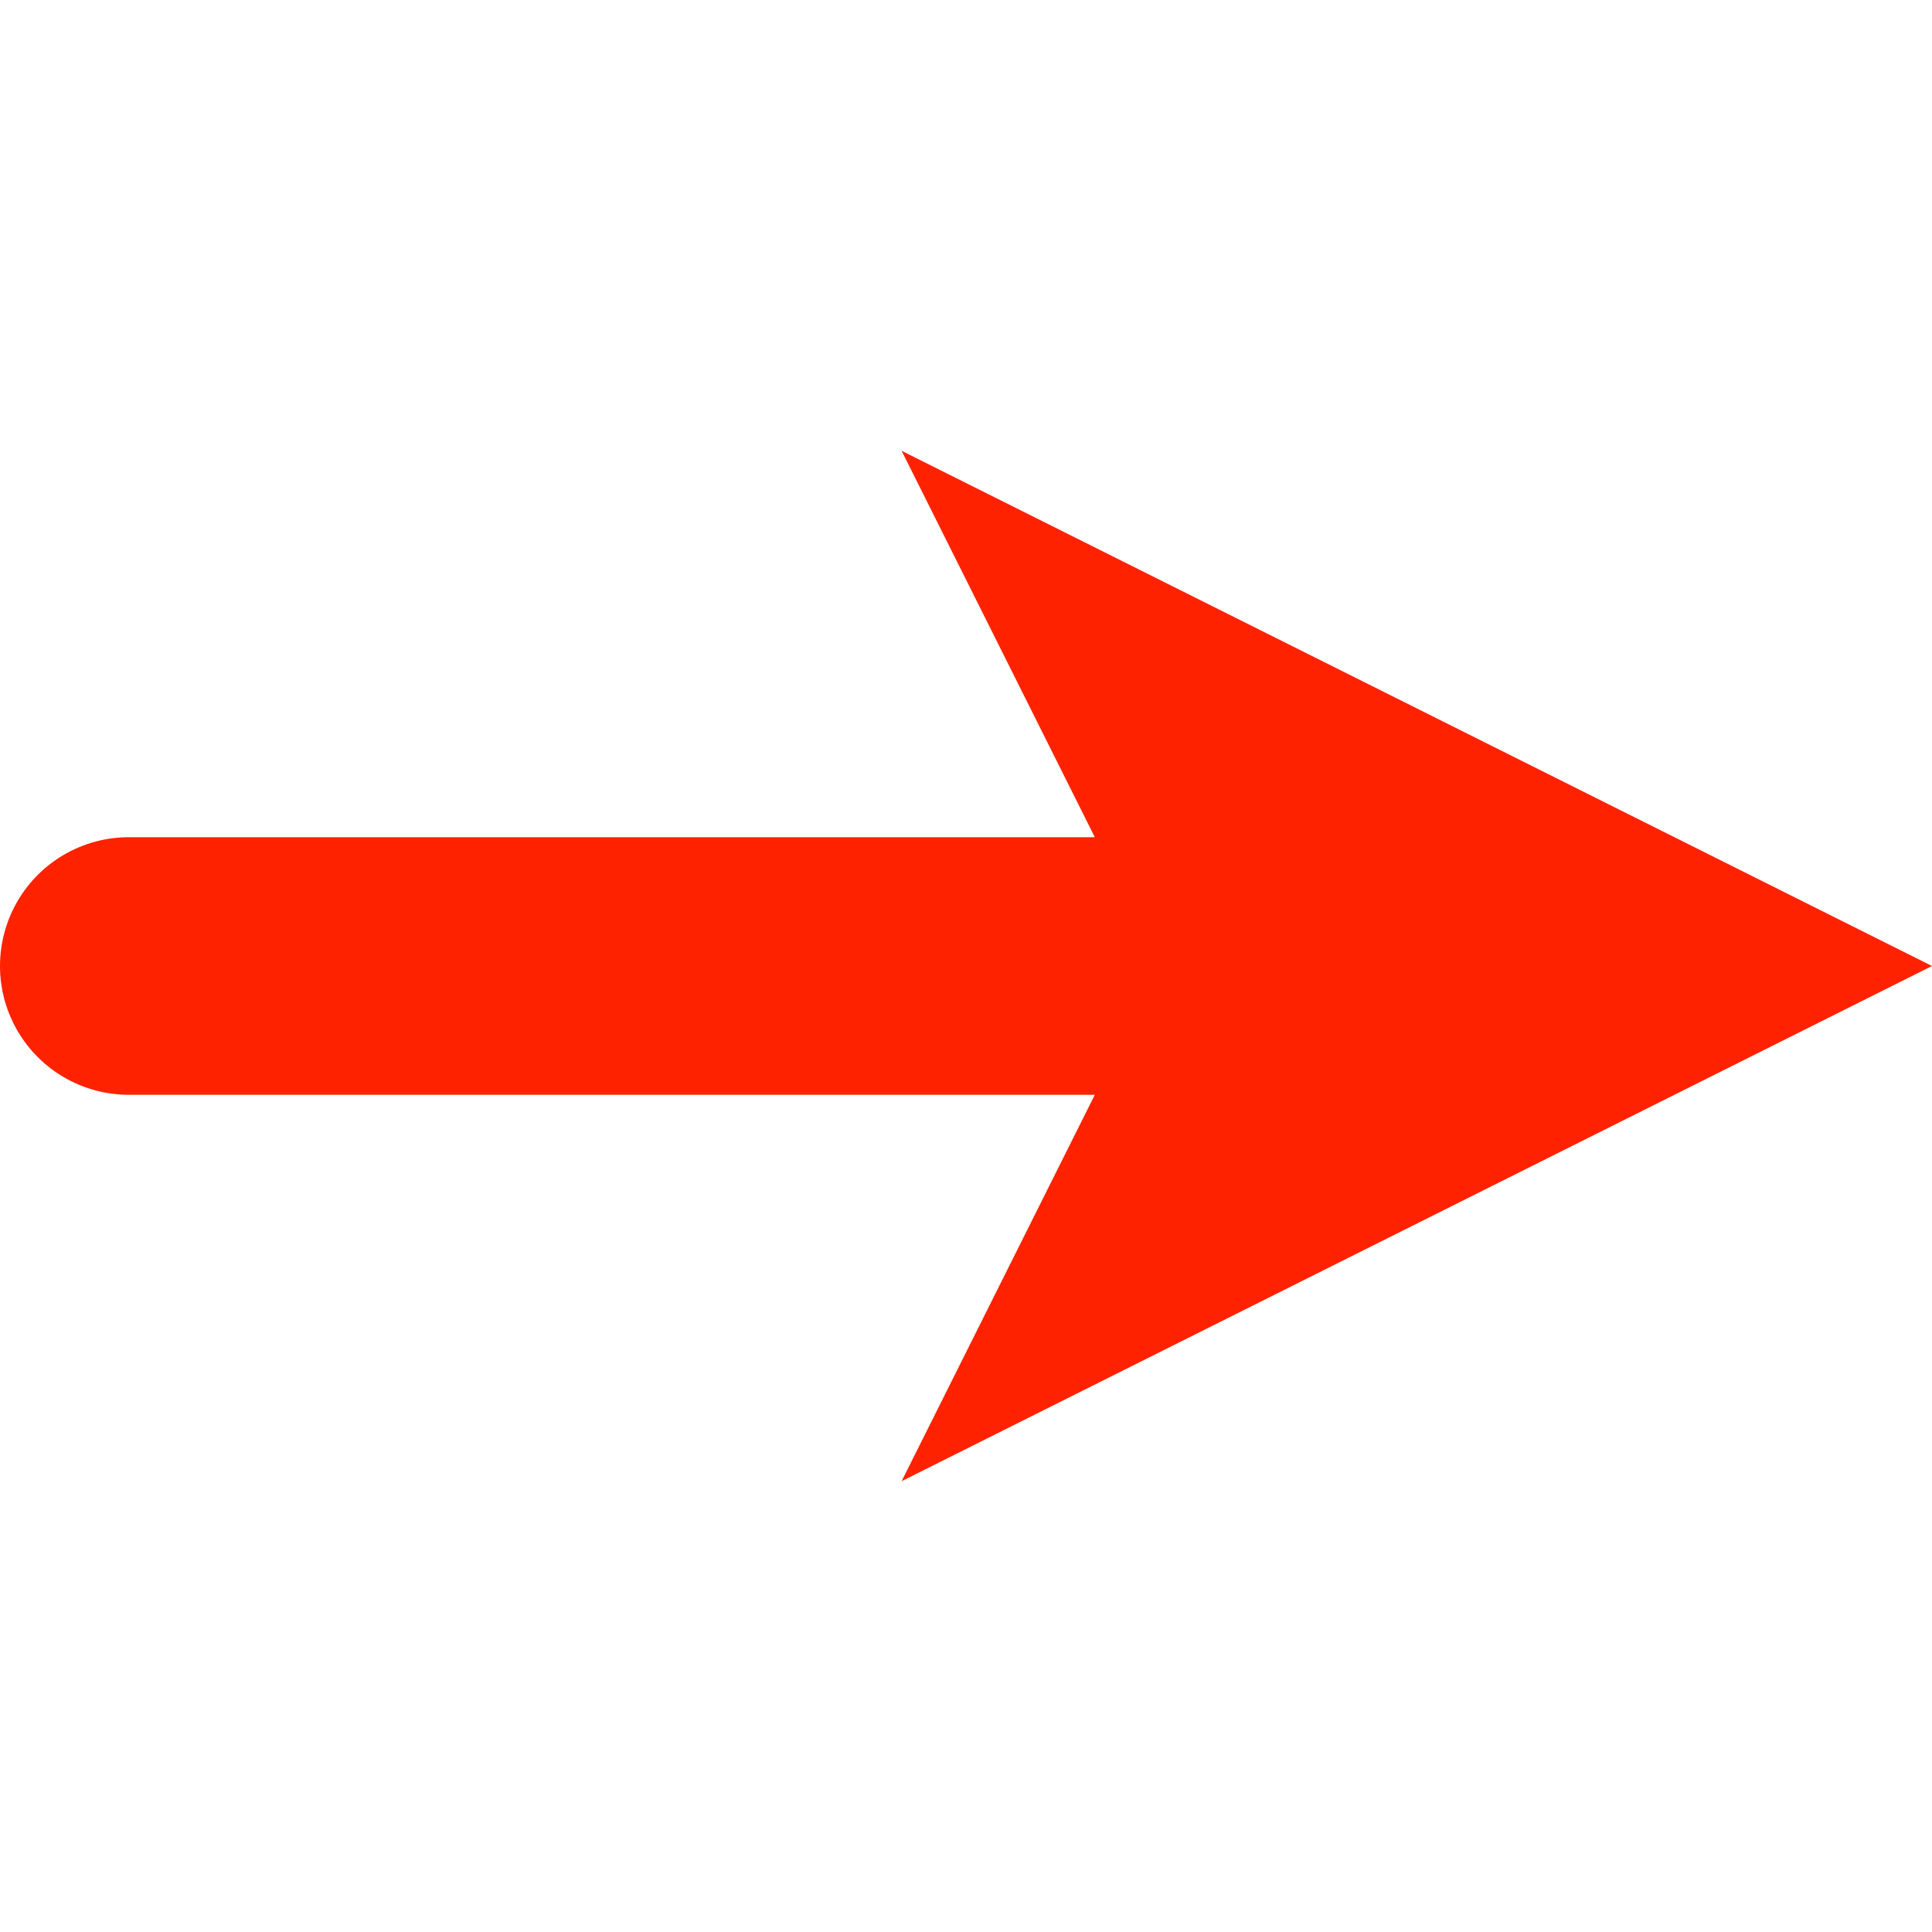
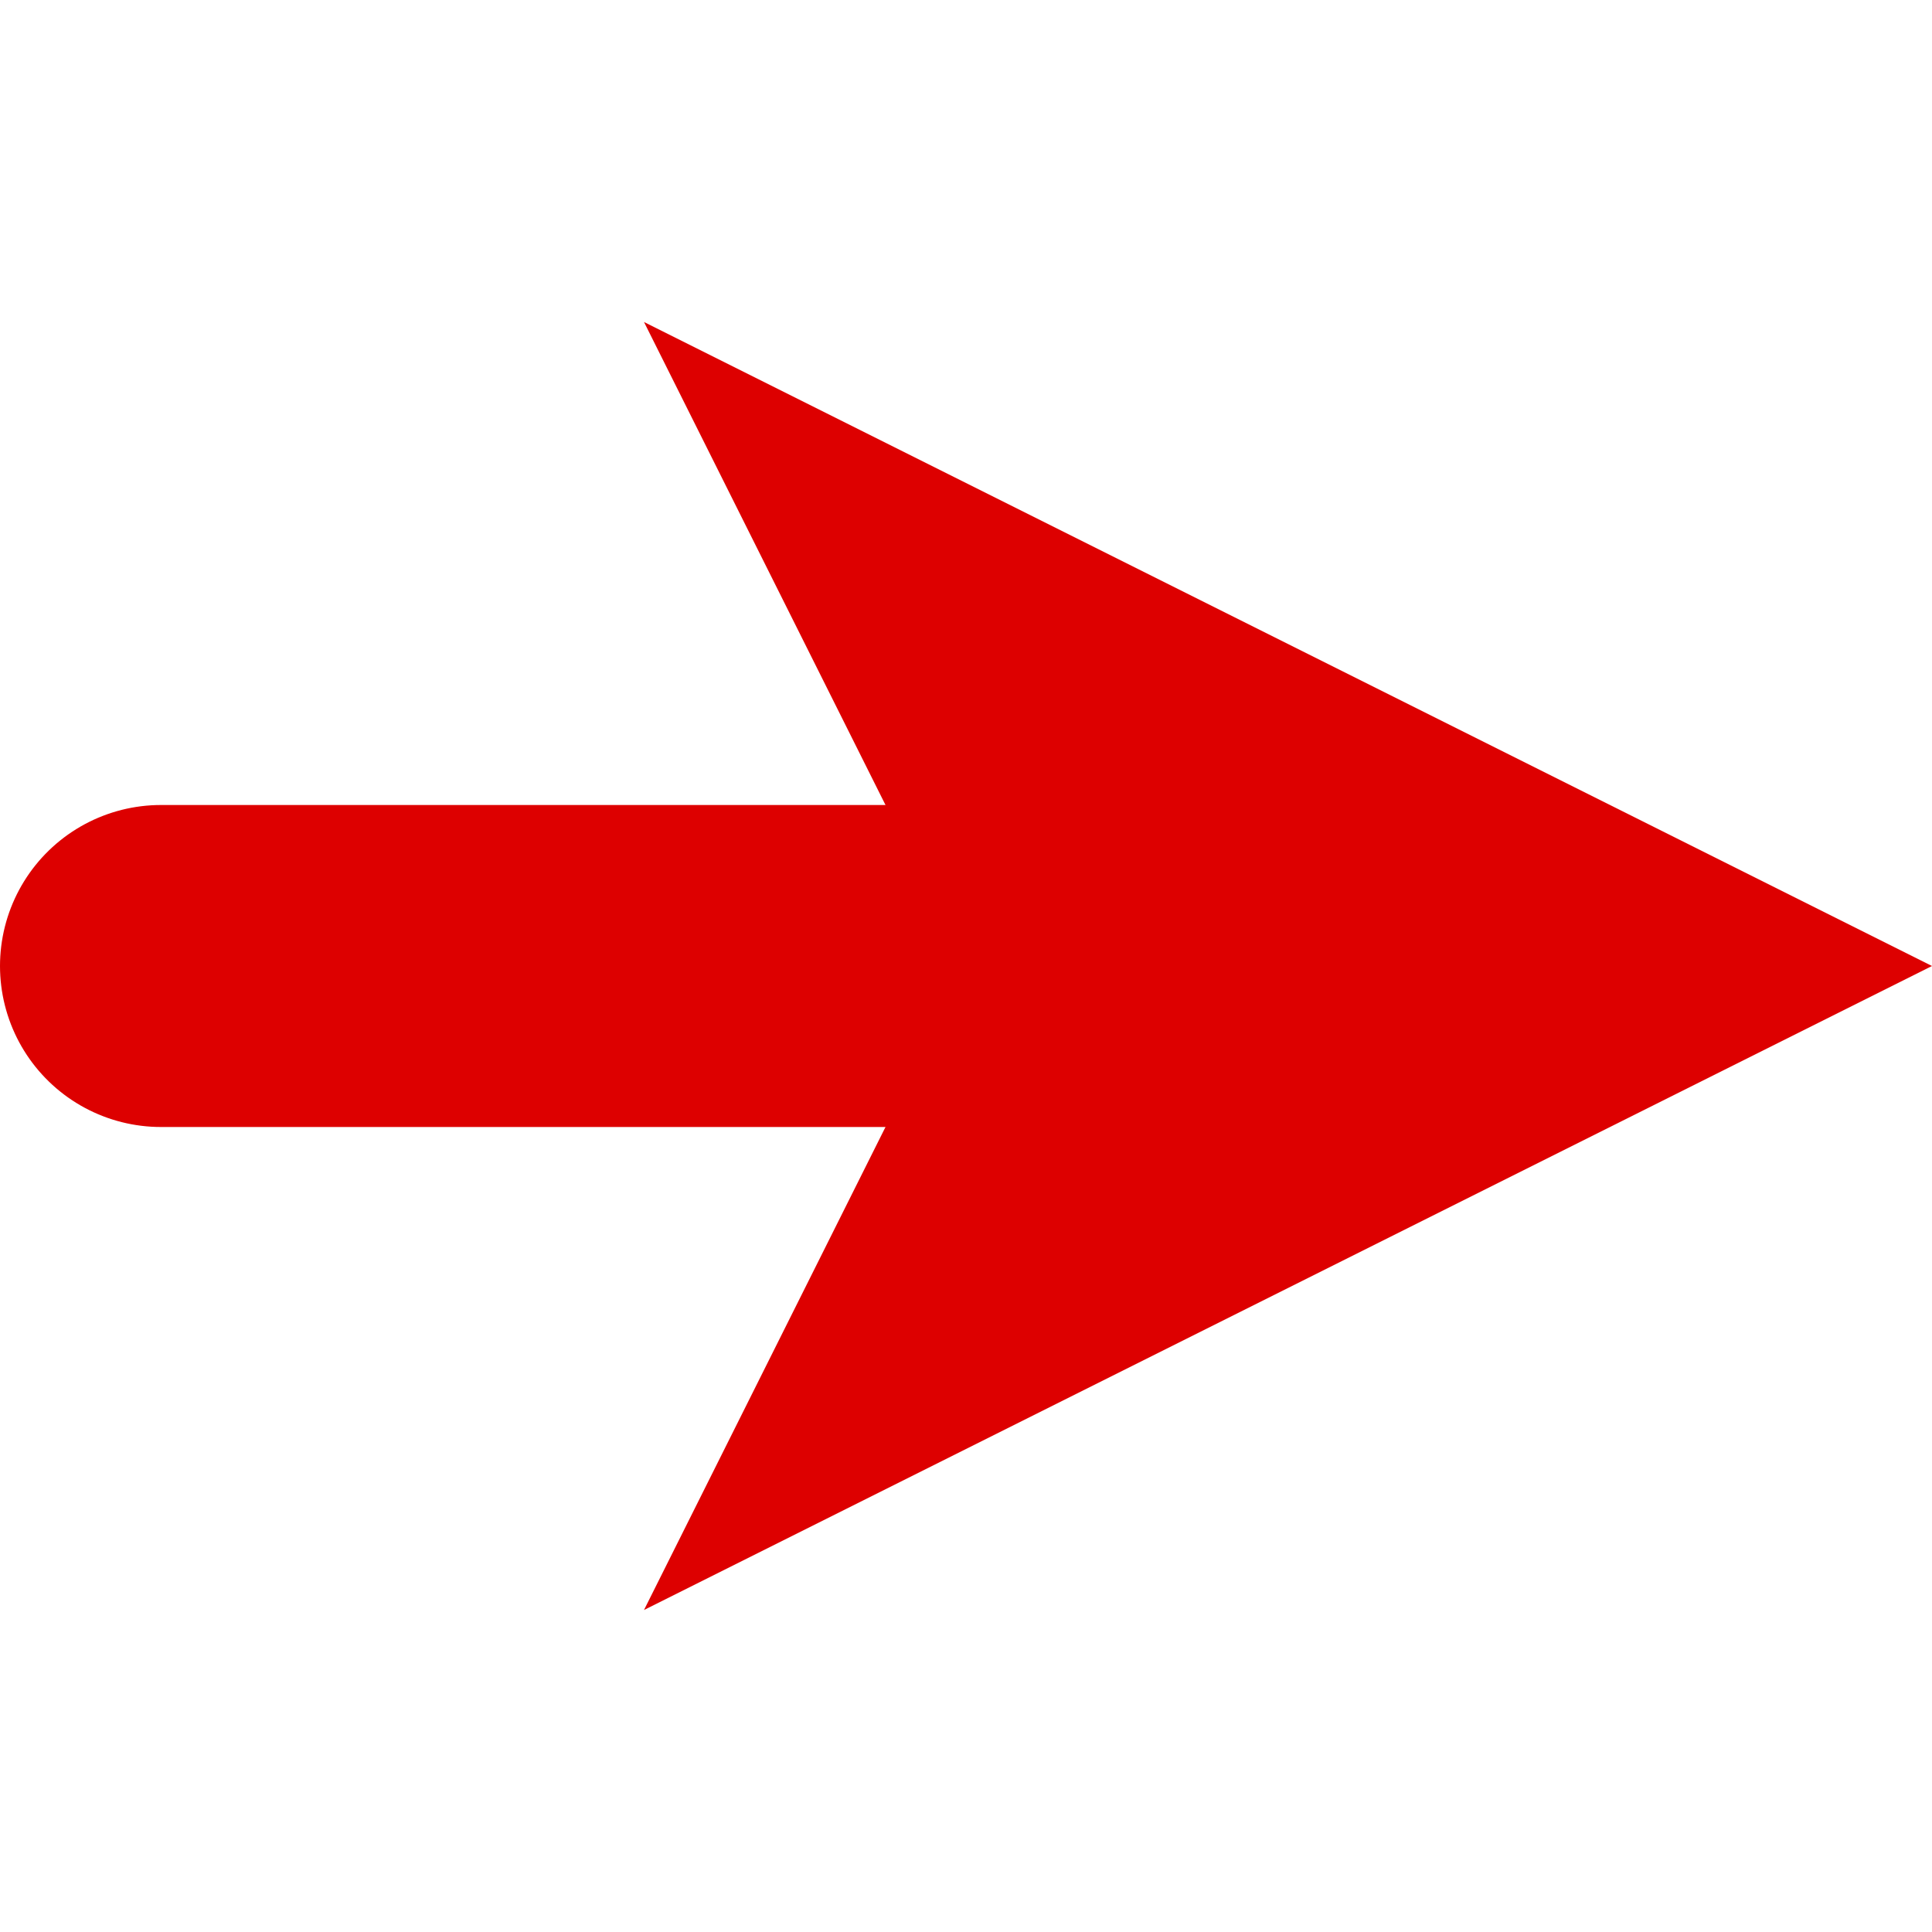
- <svg xmlns="http://www.w3.org/2000/svg" version="1.1" viewBox="0 0 30 30">
+ <svg xmlns="http://www.w3.org/2000/svg" version="1.1" viewBox="0 0 24 24">
  <defs>
    <marker id="marker" markerWidth="4" markerHeight="4" refX="2.5" refY="2" orient="auto">
-       <path d="M 4,2 L 0,4 L 1,2 L 0,0 Z" fill="#f20" />
+       <path d="M 4,2 L 0,4 L 1,2 L 0,0 Z" fill="#d00" />
    </marker>
  </defs>
-   <line x1="2" y1="15" x2="24" y2="15" stroke="#f20" stroke-width="4" stroke-linecap="round" marker-end="url(#marker)" />
+   <line x1="2" y1="12" x2="18" y2="12" stroke="#d00" stroke-width="4" stroke-linecap="round" marker-end="url(#marker)" />
</svg>
